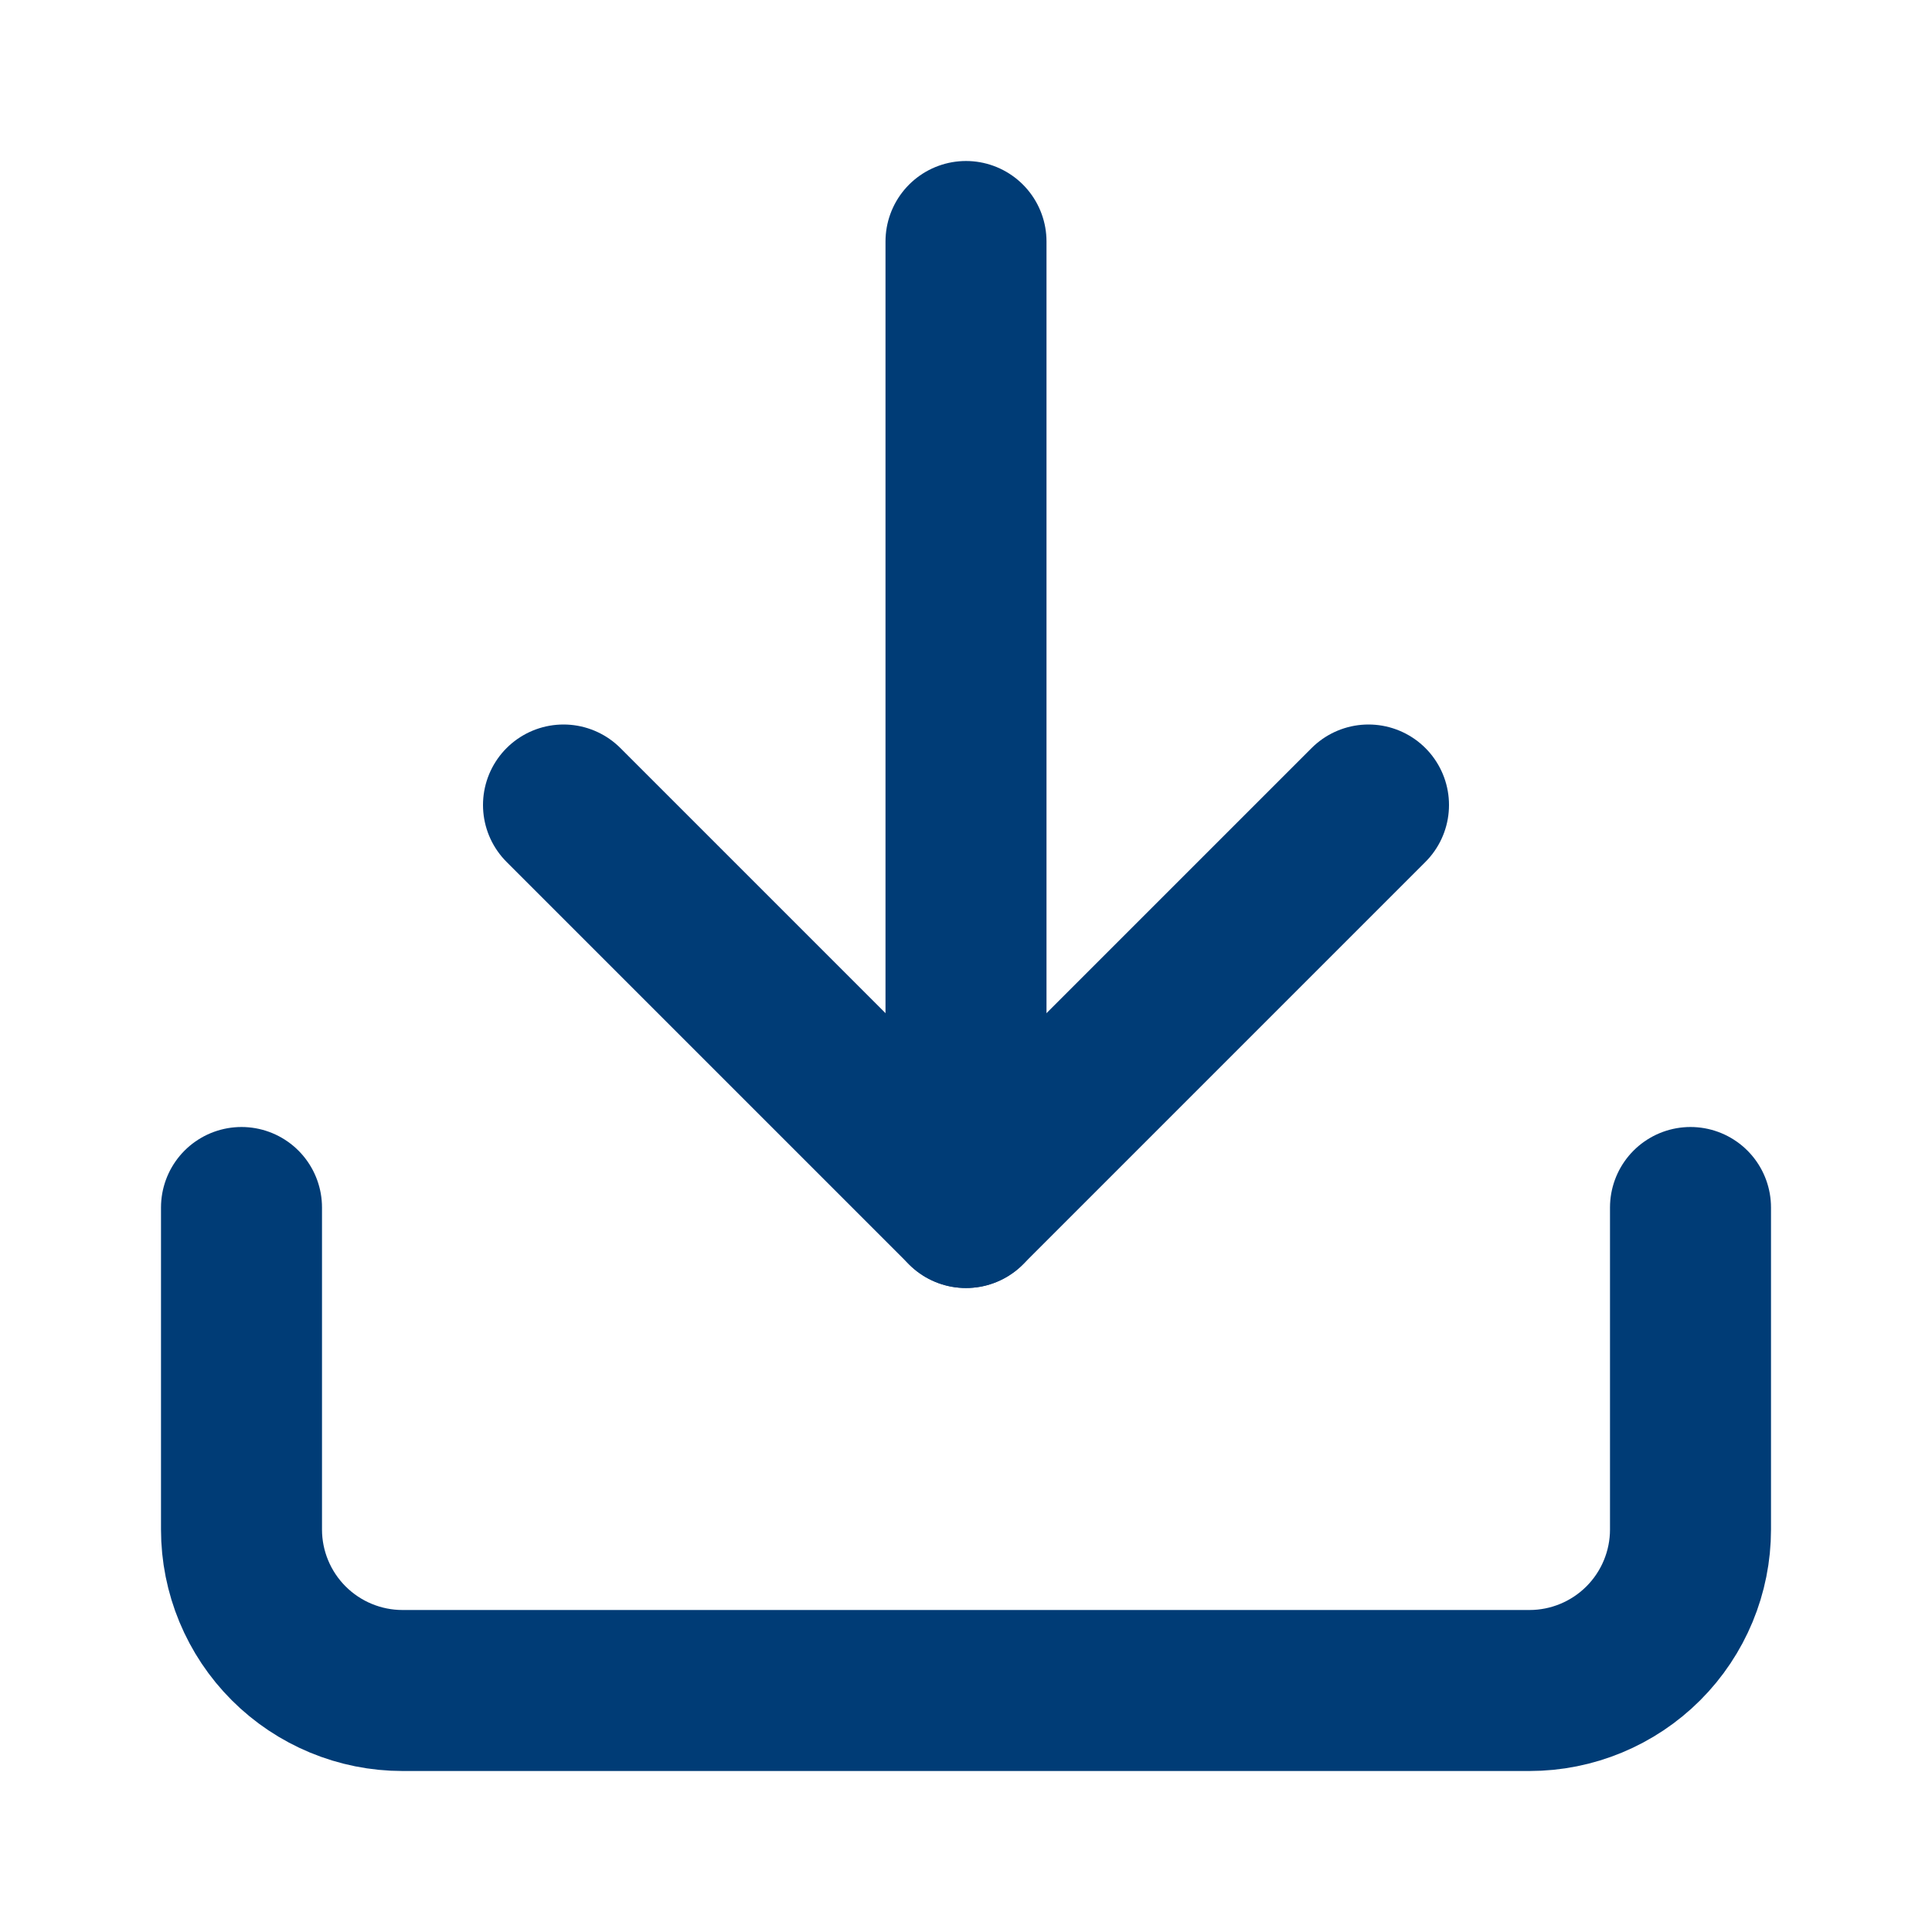
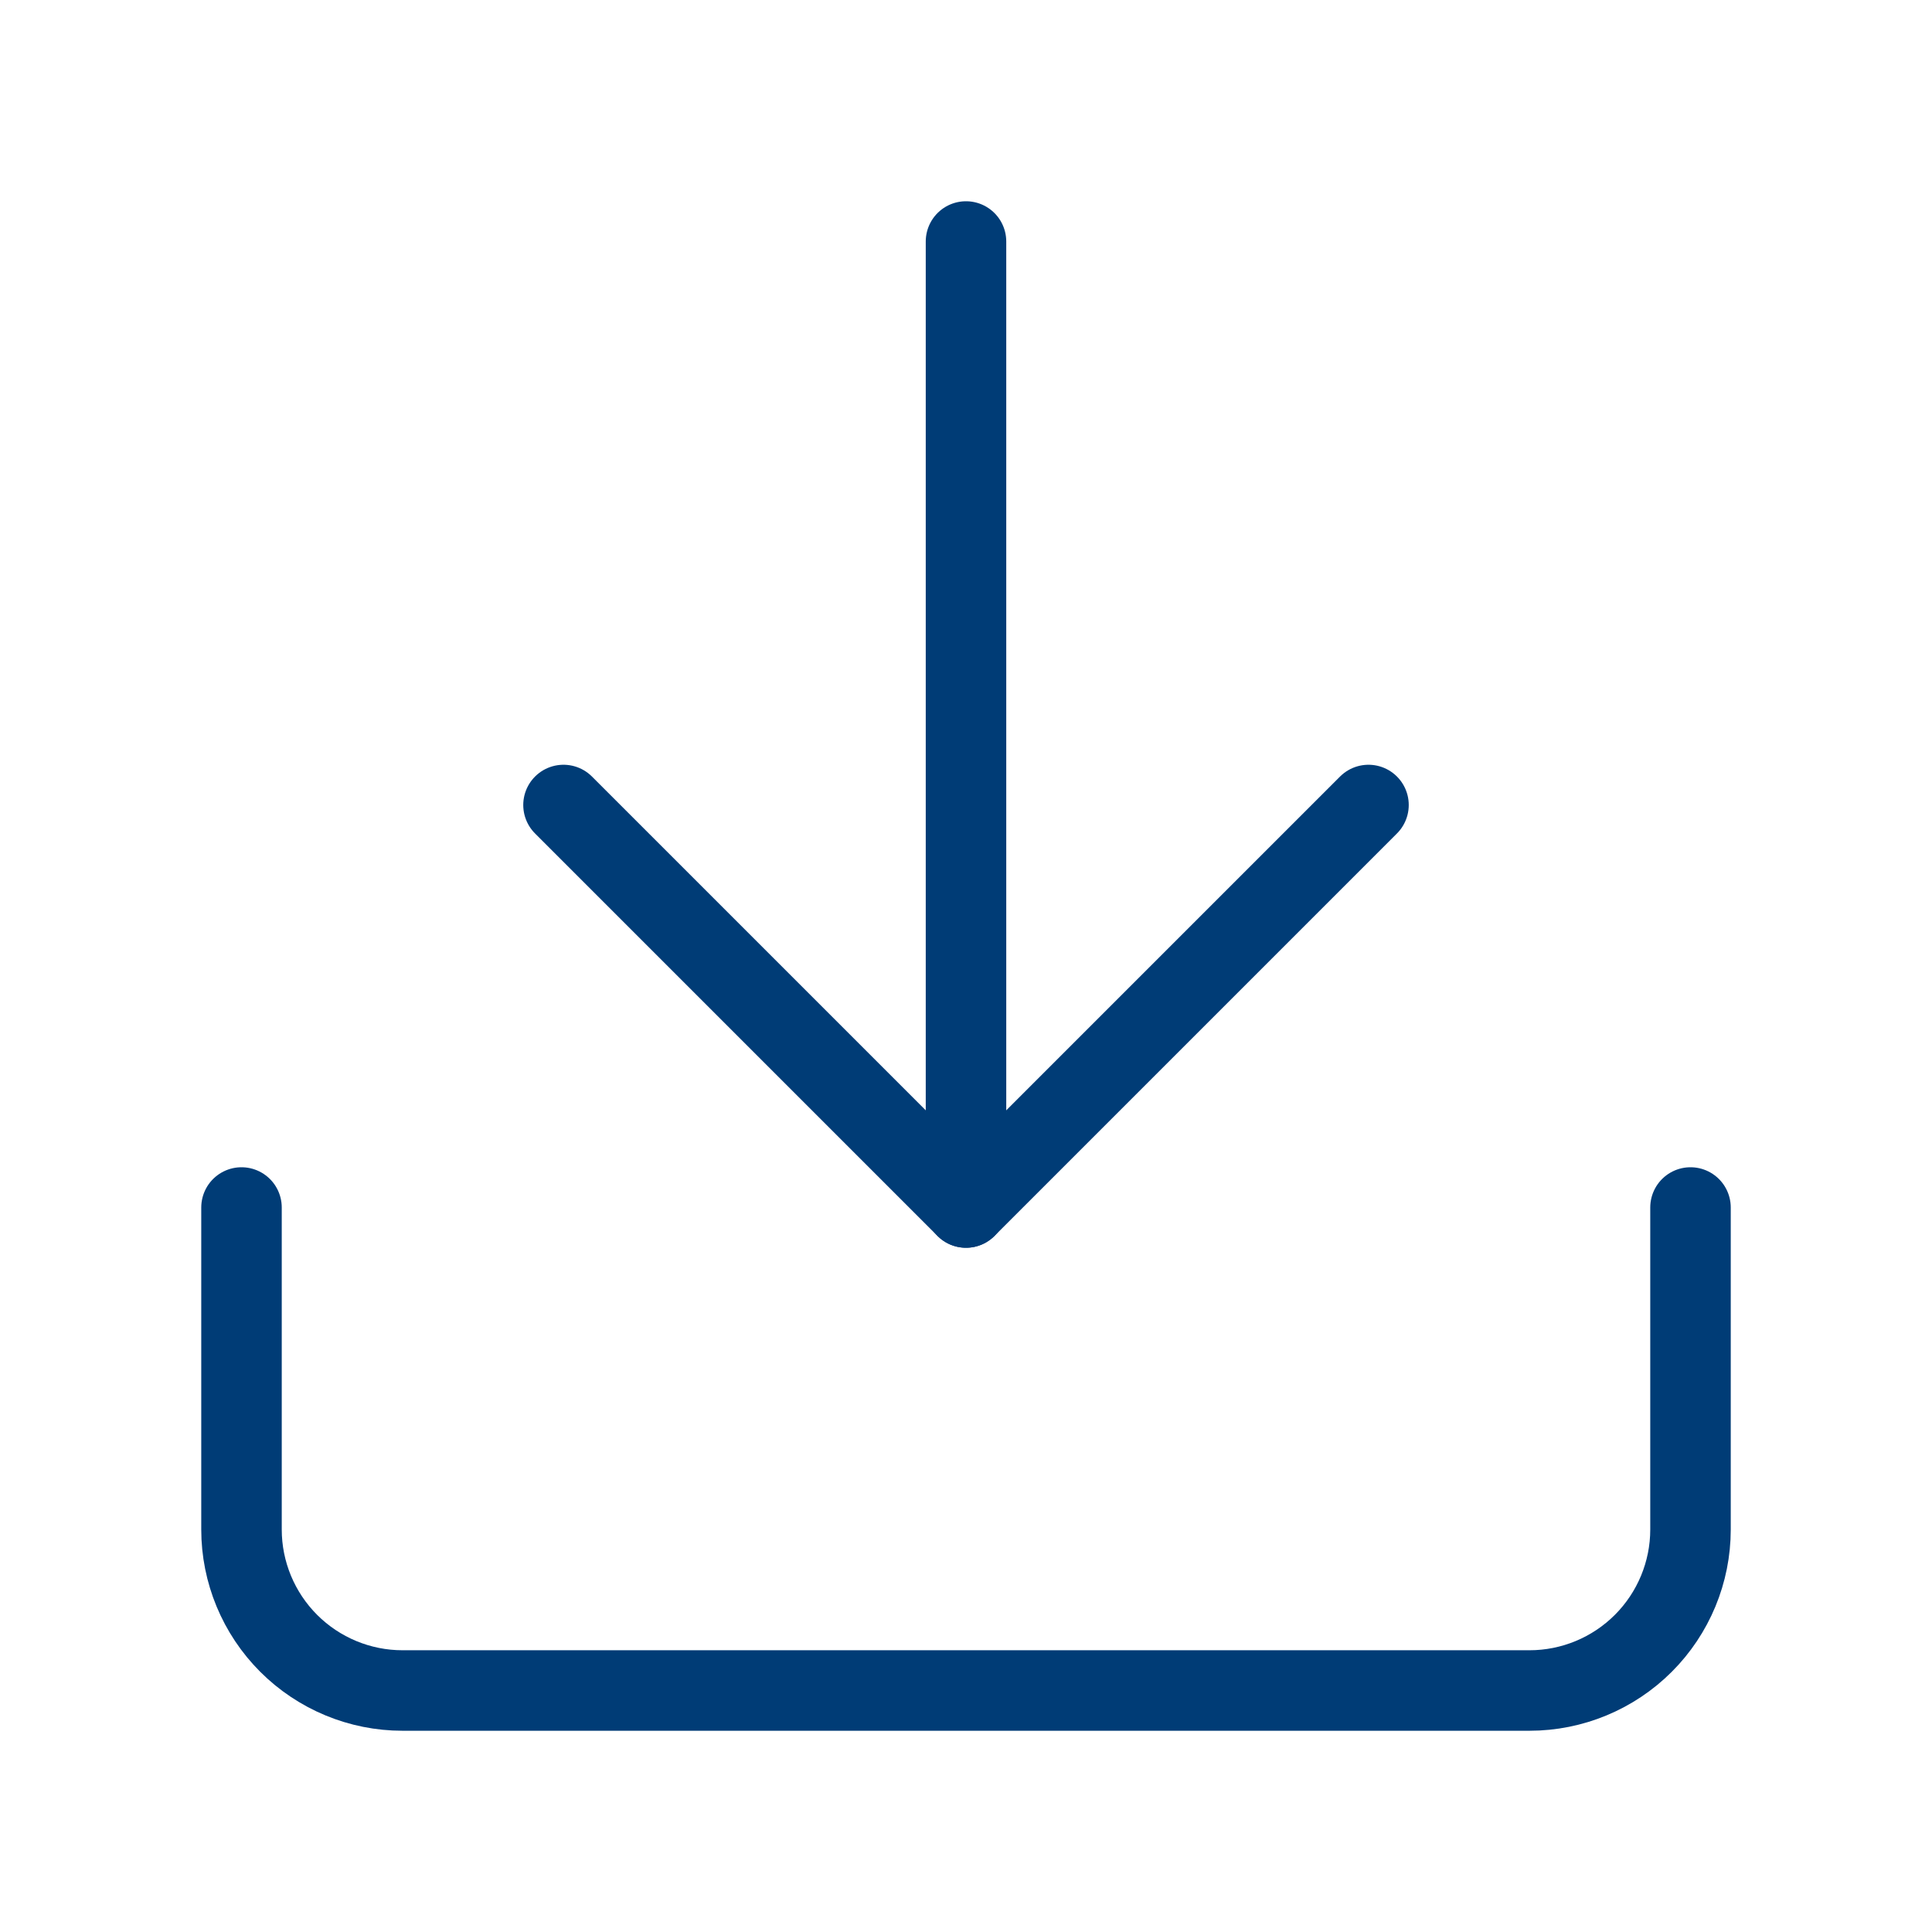
<svg xmlns="http://www.w3.org/2000/svg" width="24" height="24" viewBox="0 0 24 24" fill="none">
-   <path d="M21 15V19C21 19.53 20.789 20.039 20.414 20.414C20.039 20.789 19.53 21 19 21H5C4.47 21 3.961 20.789 3.586 20.414C3.211 20.039 3 19.53 3 19V15" stroke="#003C76" stroke-width="2" stroke-linecap="round" stroke-linejoin="round" />
-   <path d="M7 10L12 15L17 10" stroke="#003C76" stroke-width="2" stroke-linecap="round" stroke-linejoin="round" />
-   <path d="M12 15V3" stroke="#003C76" stroke-width="2" stroke-linecap="round" stroke-linejoin="round" />
+   <path d="M21 15V19C21 19.53 20.789 20.039 20.414 20.414C20.039 20.789 19.53 21 19 21H5C4.47 21 3.961 20.789 3.586 20.414C3.211 20.039 3 19.53 3 19V15" stroke="#003C76" strokeWidth="2" stroke-linecap="round" stroke-linejoin="round" />
+   <path d="M7 10L12 15L17 10" stroke="#003C76" strokeWidth="2" stroke-linecap="round" stroke-linejoin="round" />
+   <path d="M12 15V3" stroke="#003C76" strokeWidth="2" stroke-linecap="round" stroke-linejoin="round" />
</svg>
